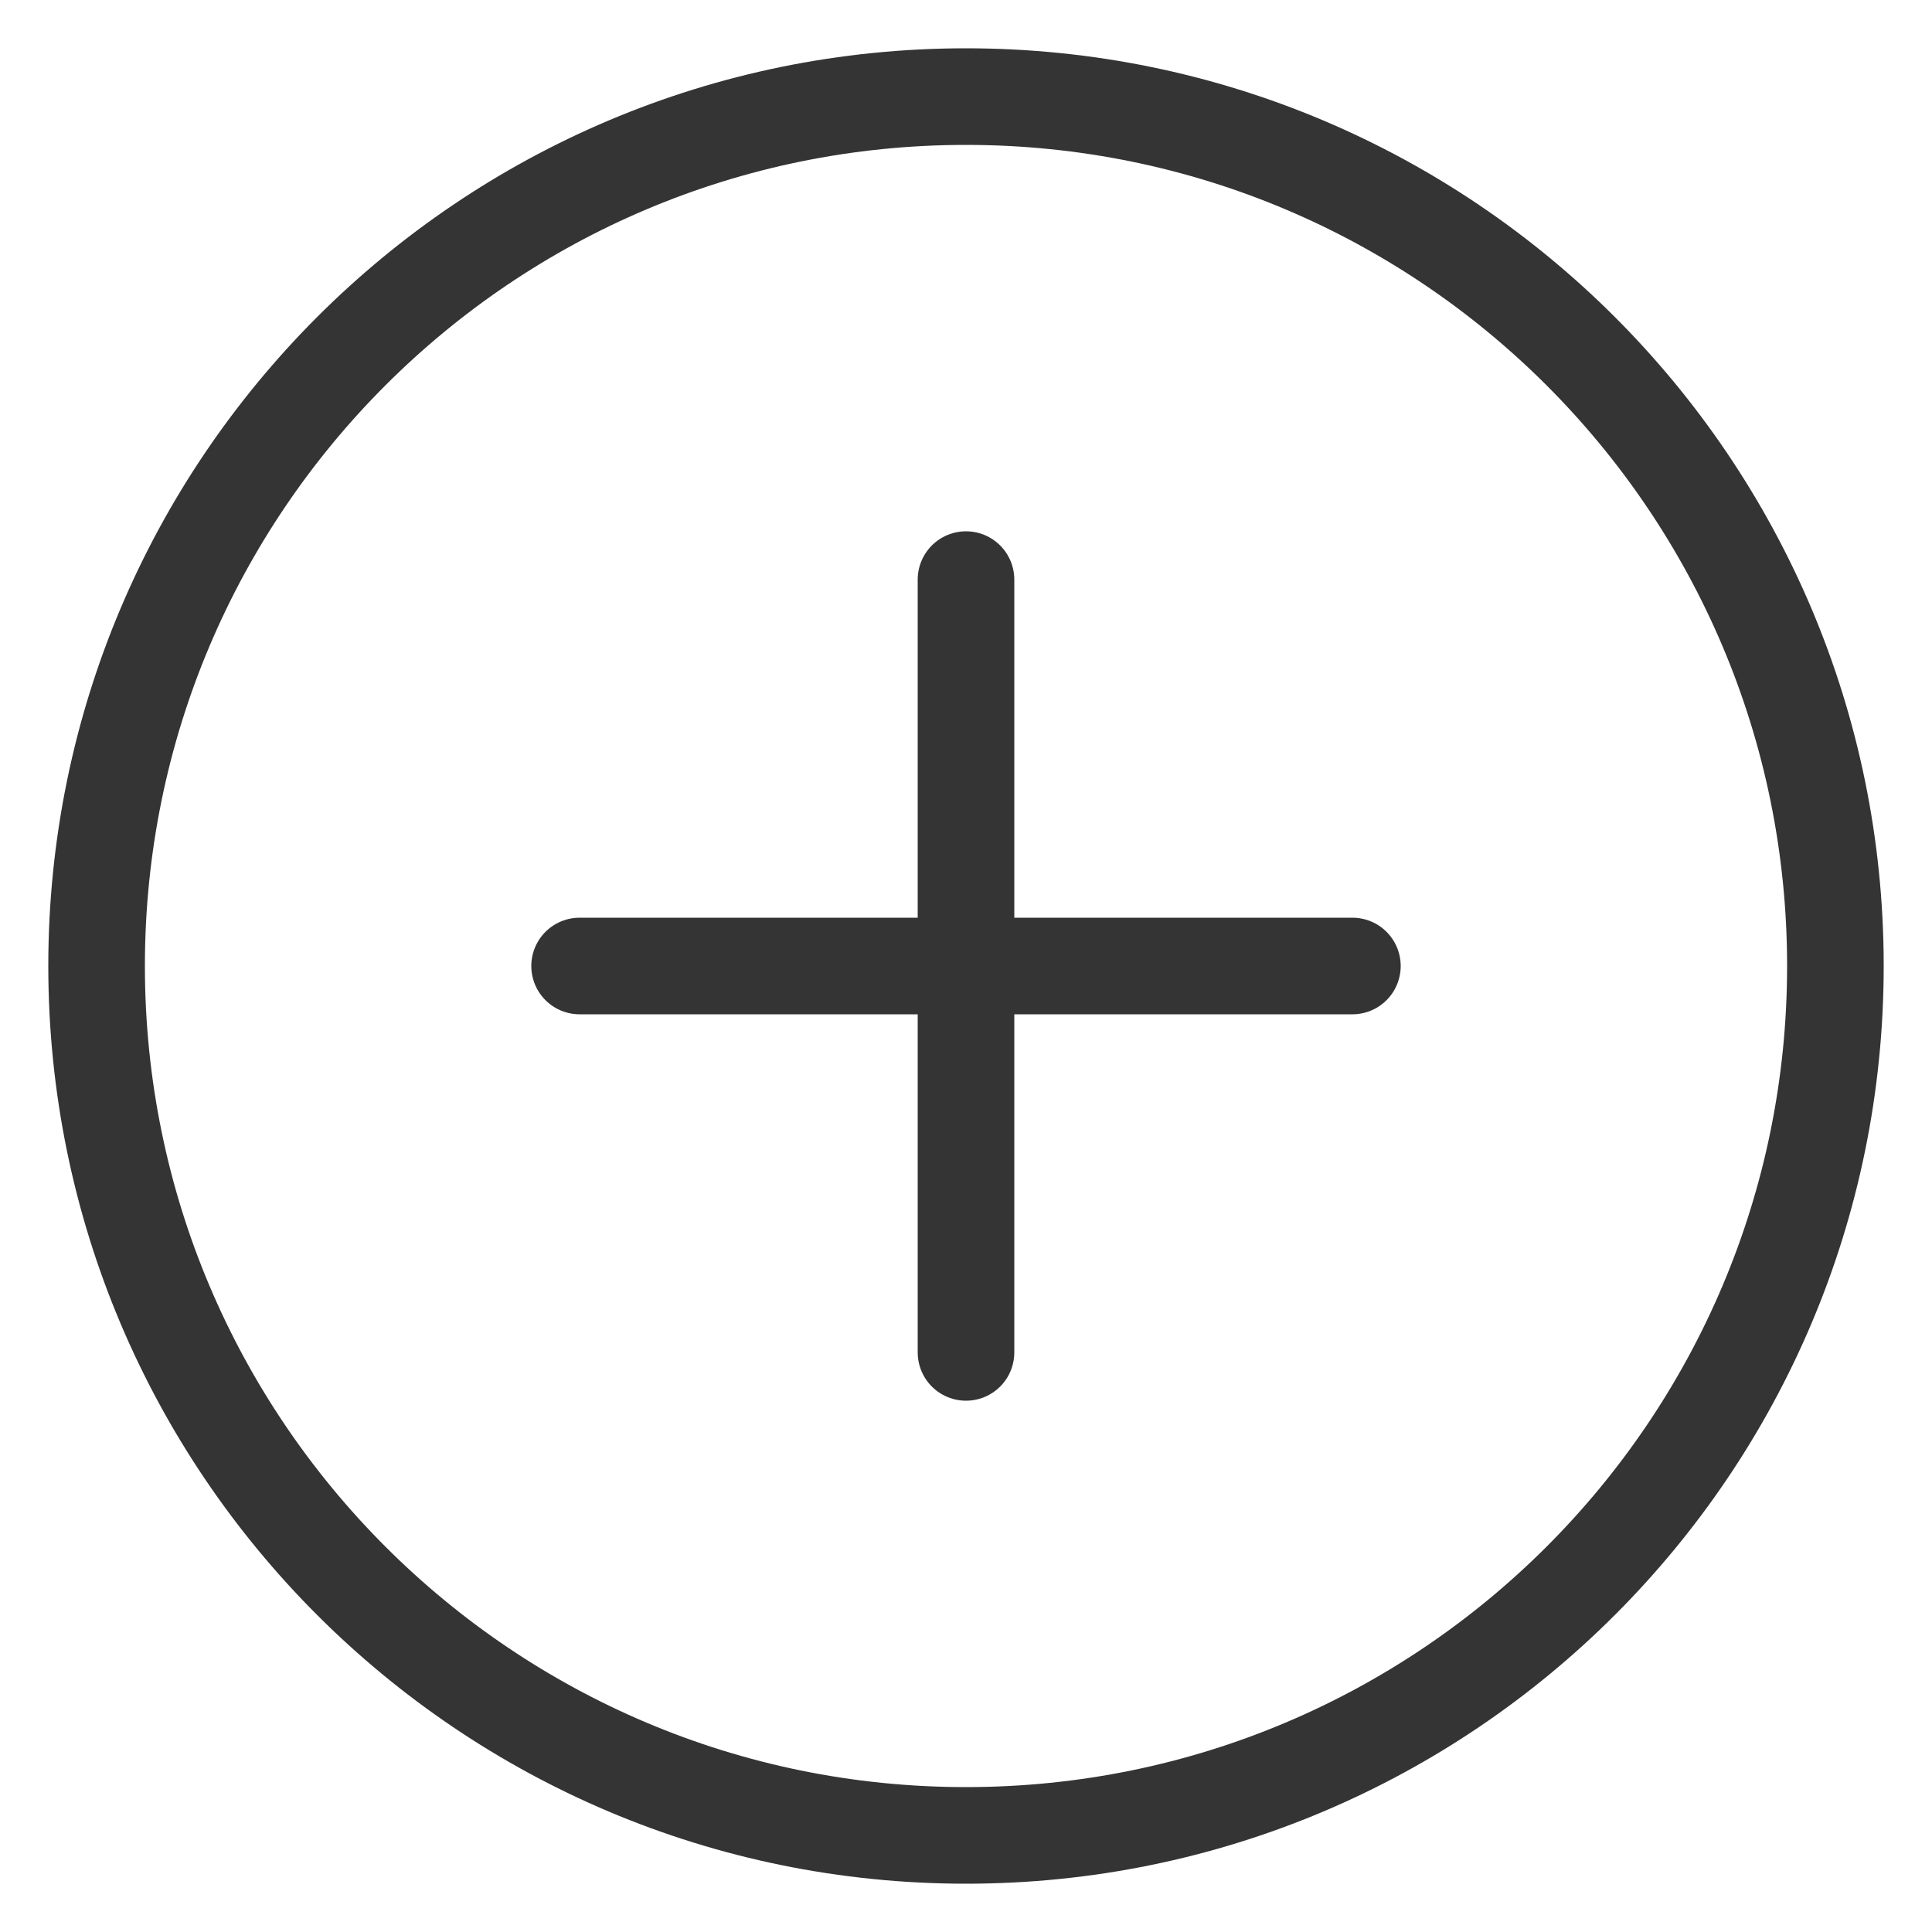
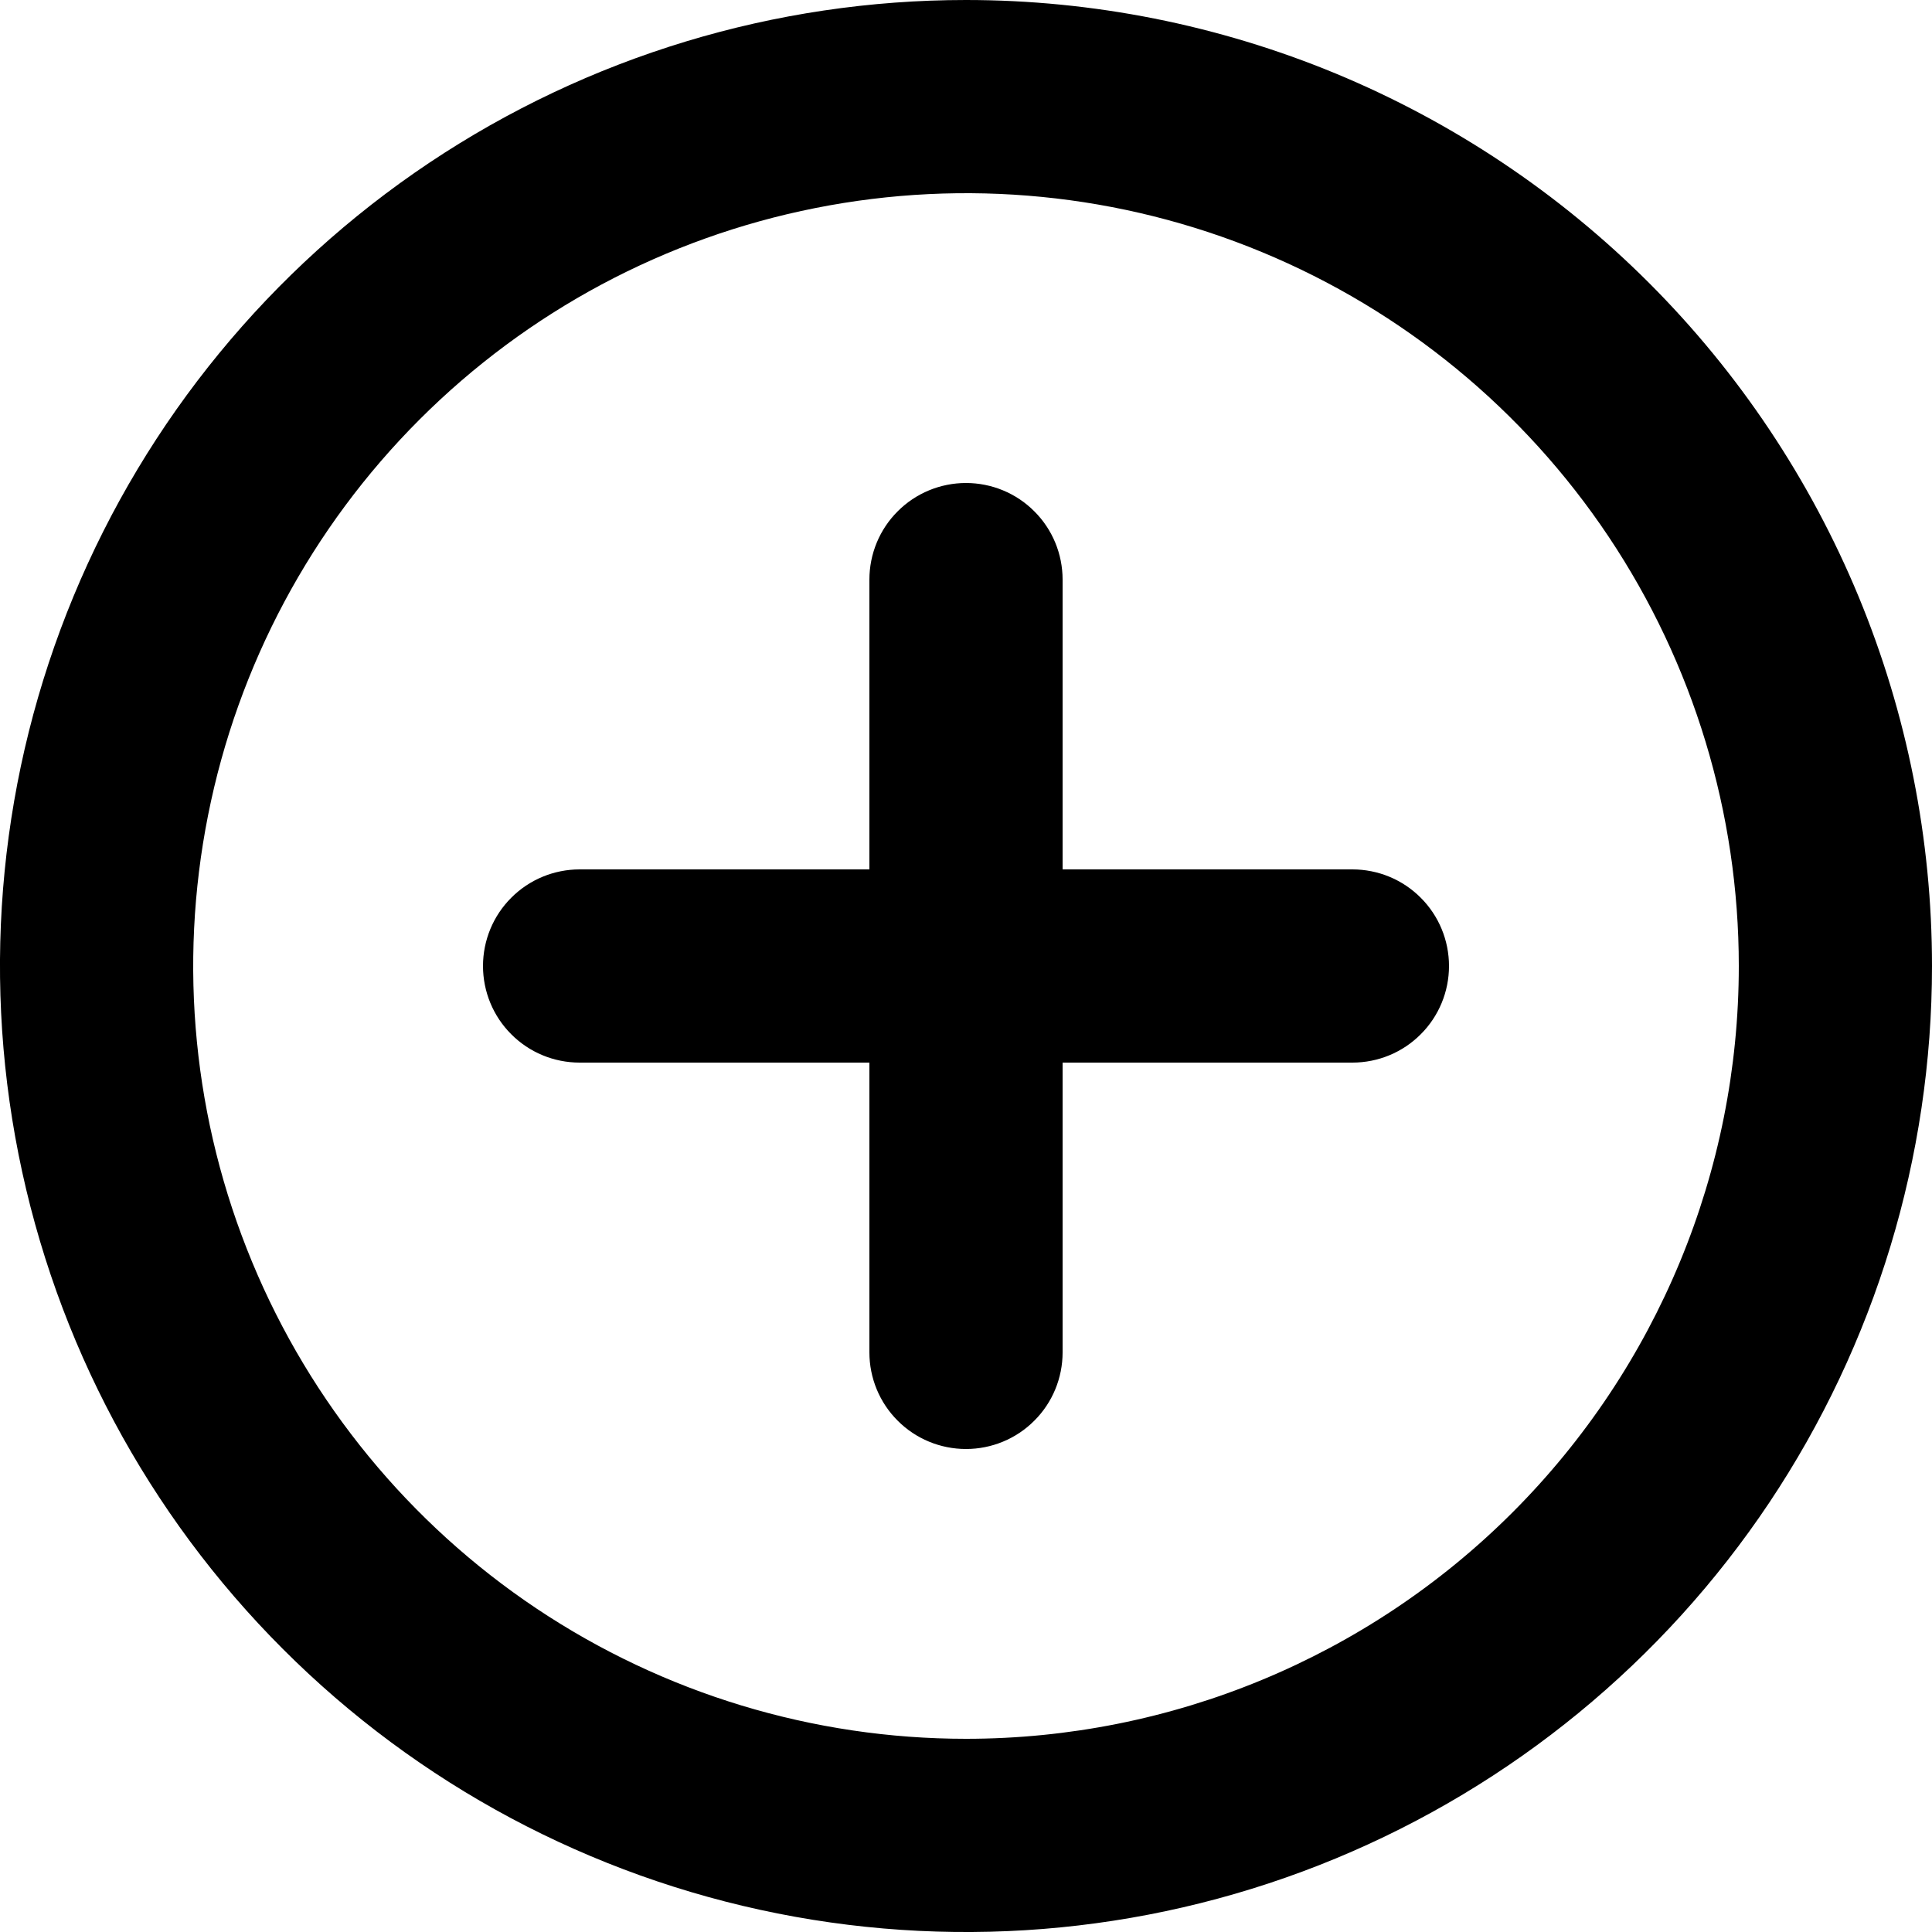
<svg xmlns="http://www.w3.org/2000/svg" width="20" height="20" viewBox="0 0 20 20" fill="none">
-   <path d="M10 6V10M10 10V14M10 10H14M10 10L6 10M19 10C19 14.971 14.971 19 10 19C5.029 19 1 14.971 1 10C1 5.029 5.029 1 10 1C14.971 1 19 5.029 19 10Z" stroke="#343434" stroke-linecap="round" />
+   <path d="M10 0C8.022 0 6.089 0.586 4.444 1.685C2.8 2.784 1.518 4.346 0.761 6.173C0.004 8 -0.194 10.011 0.192 11.951C0.578 13.891 1.53 15.672 2.929 17.071C4.327 18.47 6.109 19.422 8.049 19.808C9.989 20.194 12 19.996 13.827 19.239C15.654 18.482 17.216 17.2 18.315 15.556C19.413 13.911 20 11.978 20 10C20 8.687 19.741 7.386 19.239 6.173C18.736 4.96 18 3.858 17.071 2.929C16.142 2 15.04 1.264 13.827 0.761C12.614 0.259 11.313 0 10 0ZM10 18C8.418 18 6.871 17.531 5.555 16.652C4.24 15.773 3.214 14.523 2.609 13.062C2.003 11.6 1.845 9.991 2.154 8.439C2.462 6.887 3.224 5.462 4.343 4.343C5.462 3.224 6.887 2.462 8.439 2.154C9.991 1.845 11.6 2.003 13.062 2.609C14.523 3.214 15.773 4.24 16.652 5.555C17.531 6.871 18 8.418 18 10C18 12.122 17.157 14.157 15.657 15.657C14.157 17.157 12.122 18 10 18ZM14 9H11V6C11 5.735 10.895 5.48 10.707 5.293C10.52 5.105 10.265 5 10 5C9.735 5 9.48 5.105 9.293 5.293C9.105 5.48 9 5.735 9 6V9H6C5.735 9 5.48 9.105 5.293 9.293C5.105 9.48 5 9.735 5 10C5 10.265 5.105 10.52 5.293 10.707C5.48 10.895 5.735 11 6 11H9V14C9 14.265 9.105 14.52 9.293 14.707C9.48 14.895 9.735 15 10 15C10.265 15 10.52 14.895 10.707 14.707C10.895 14.52 11 14.265 11 14V11H14C14.265 11 14.52 10.895 14.707 10.707C14.895 10.52 15 10.265 15 10C15 9.735 14.895 9.48 14.707 9.293C14.52 9.105 14.265 9 14 9Z" fill="black" />
</svg>
